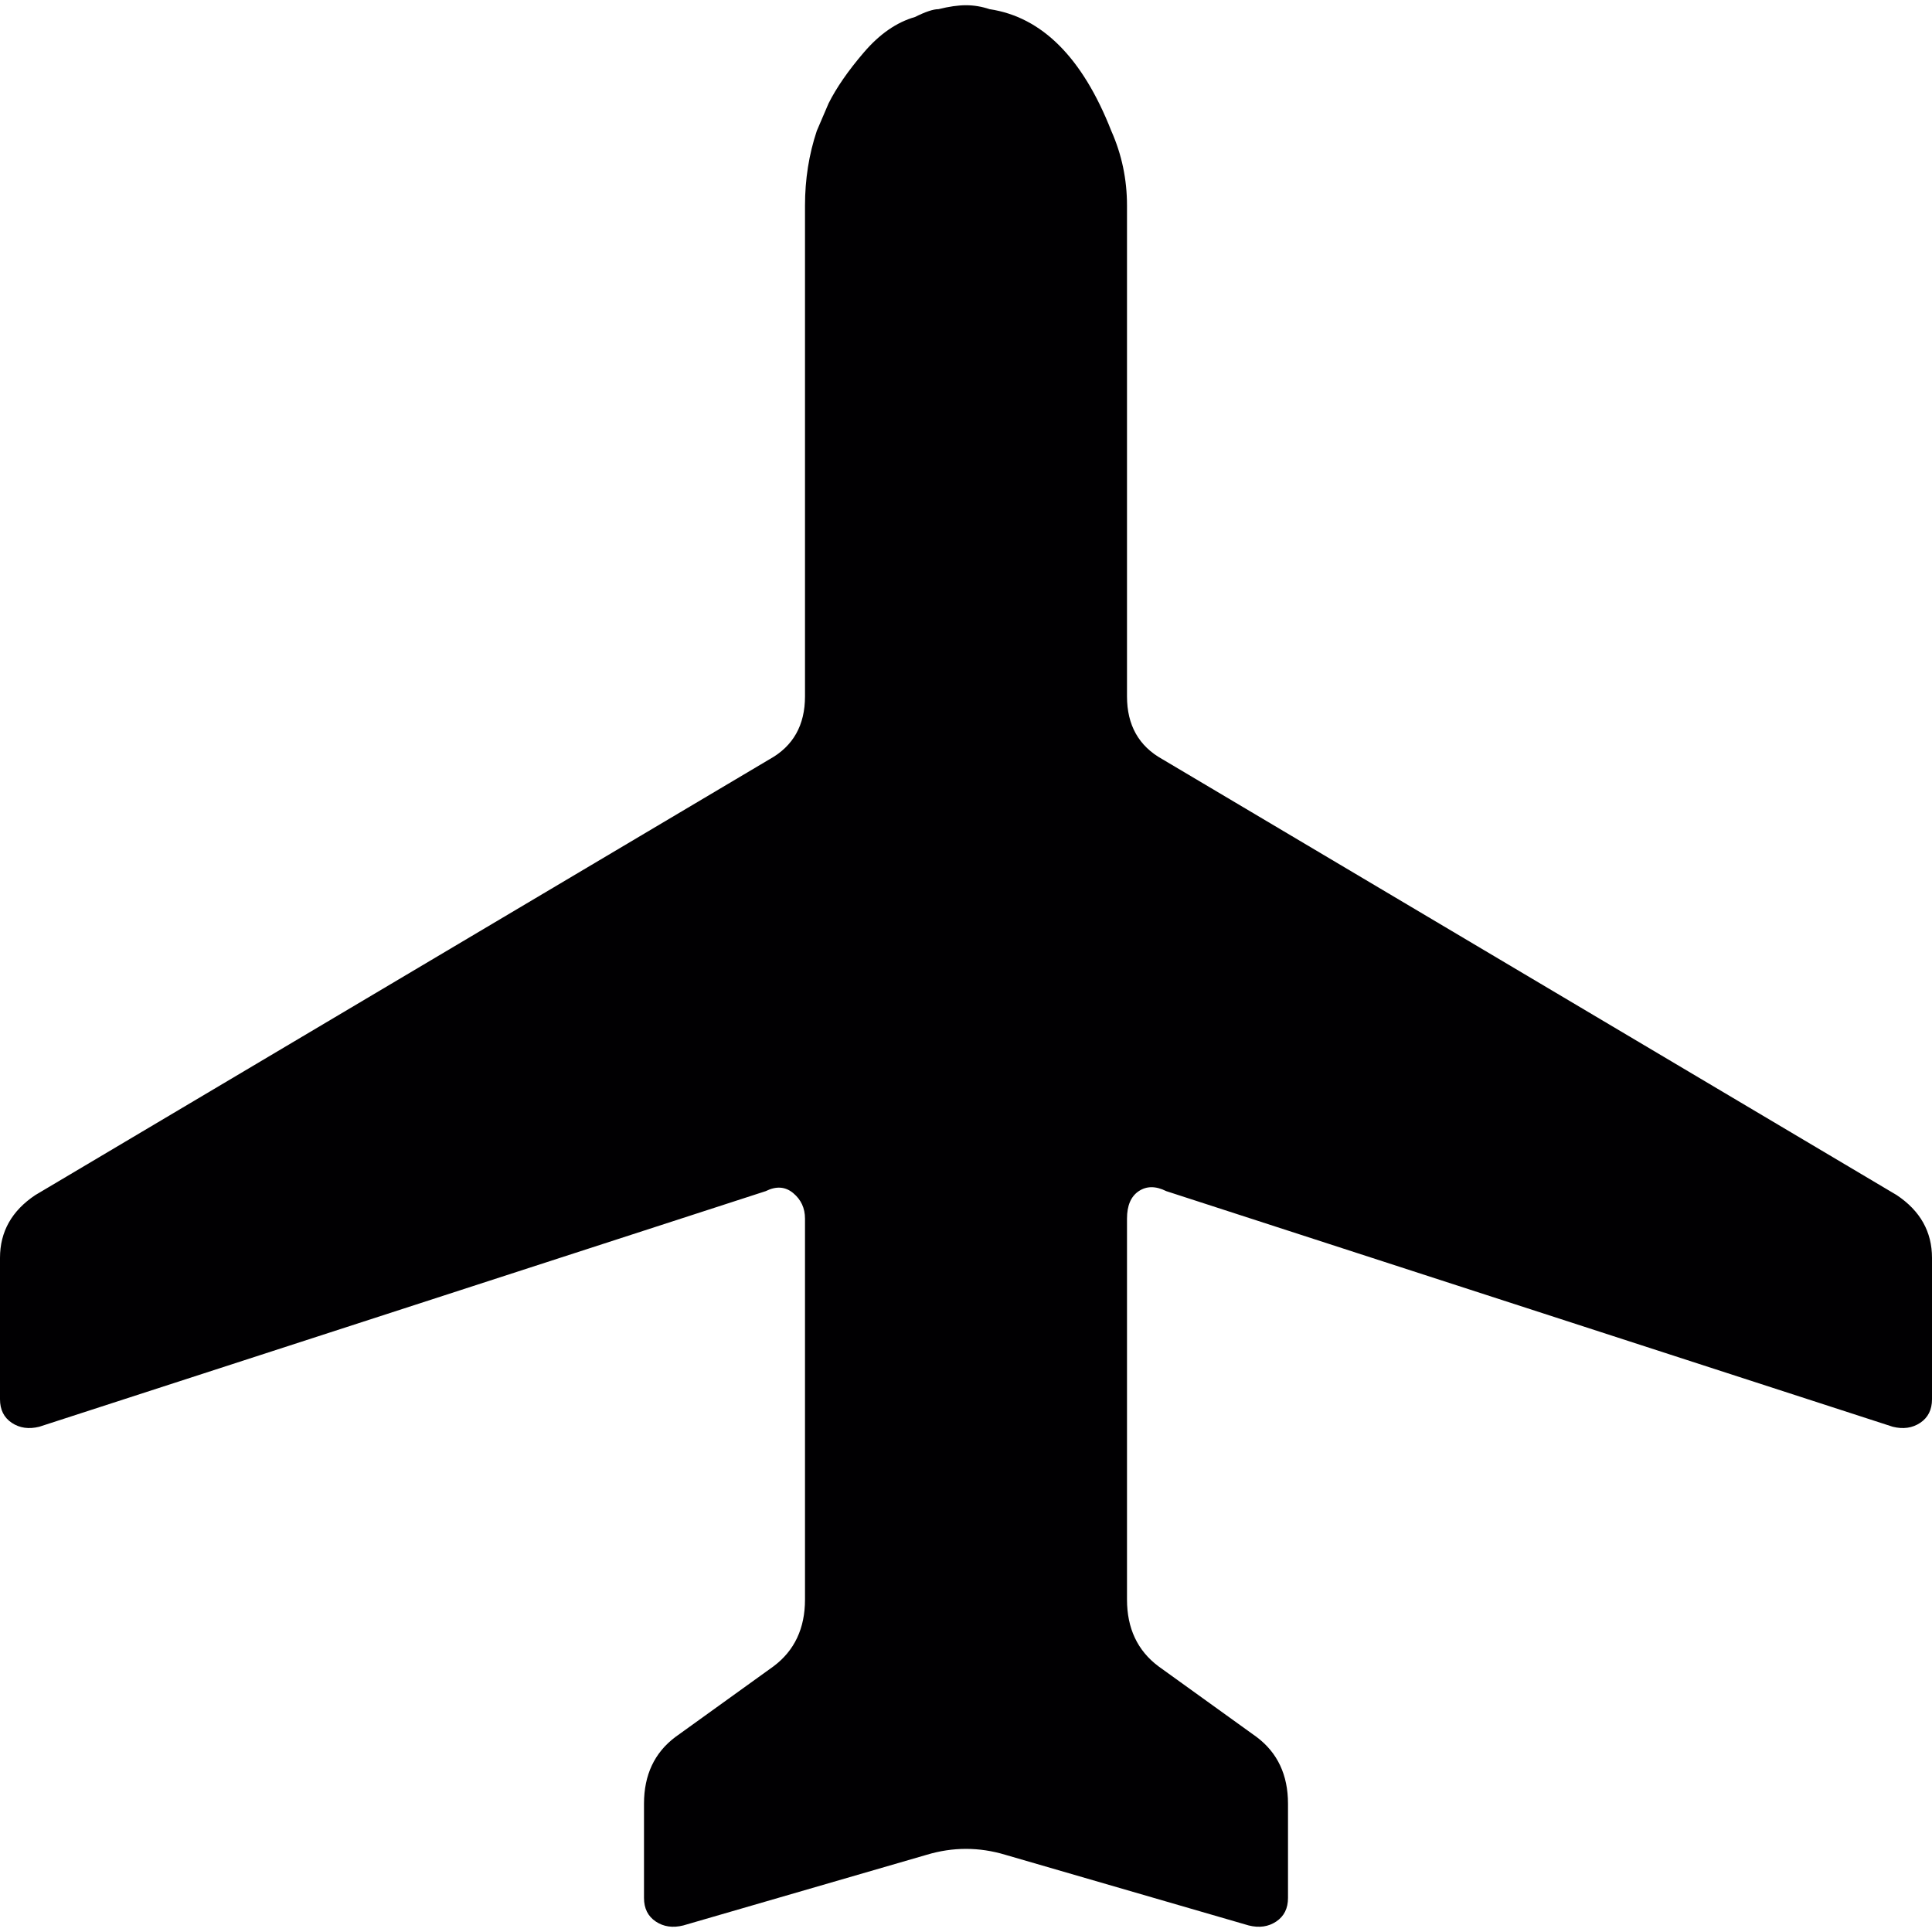
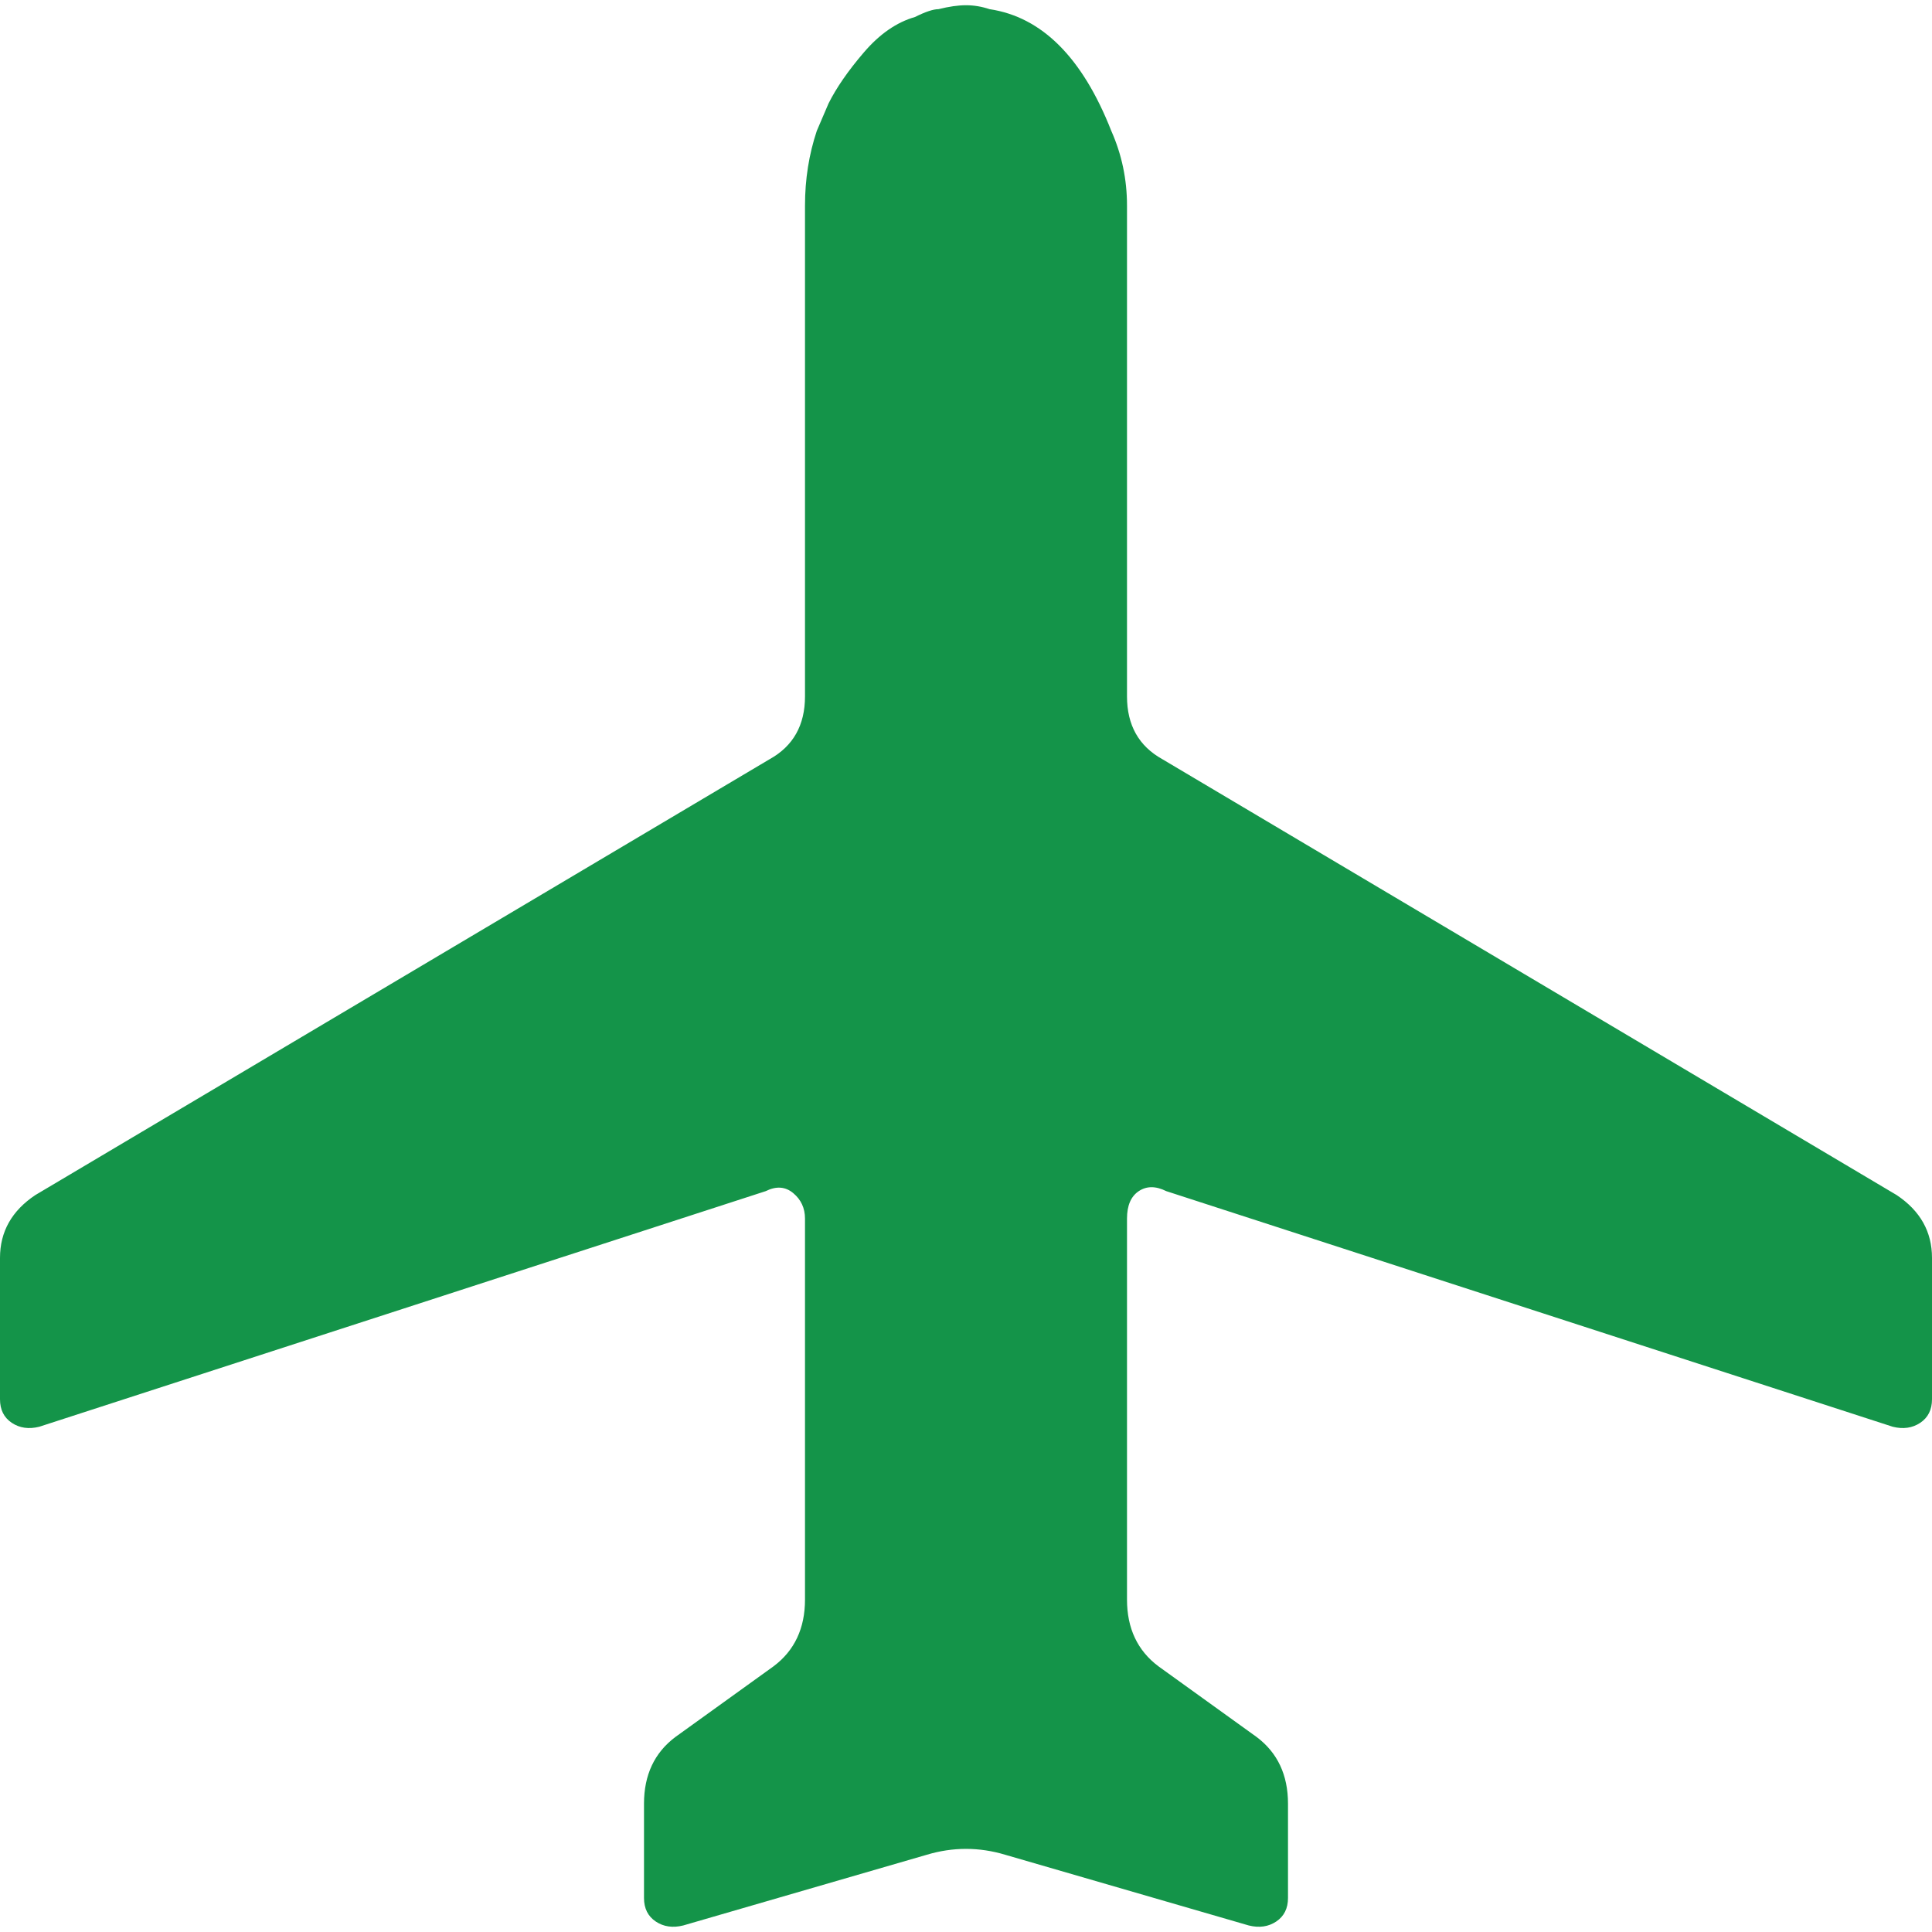
<svg xmlns="http://www.w3.org/2000/svg" version="1.1" id="Capa_1" x="0px" y="0px" viewBox="0 0 492 492" style="enable-background:new 0 0 492 492;" xml:space="preserve">
  <g>
    <g>
-       <path style="fill:#010002;" d="M482,363.333c2.667,0.666,5,0.332,7-1c2-1.334,3-3.334,3-6v-36c0-6.668-3-12-9-16l-187-111    c-6-3.334-9-8.668-9-16v-125c0-6.667-1.333-13-4-19c-7.333-18.667-17.667-29-31-31c-2-0.667-4-1-6-1s-4.333,0.333-7,1    c-0.667,0-1.5,0.167-2.5,0.5s-2.167,0.833-3.5,1.5c-4.667,1.333-9,4.333-13,9s-7,9-9,13l-3,7c-2,6-3,12.333-3,19v125    c0,7.333-3,12.667-9,16l-187,111c-6,4-9,9.332-9,16v36c0,2.666,1,4.666,3,6c2,1.332,4.333,1.666,7,1l185-60    c2.667-1.334,5-1.168,7,0.5c2,1.666,3,3.832,3,6.5v97c0,7.334-2.667,13-8,17l-25,18c-5.333,4-8,9.666-8,17v24c0,2.666,1,4.666,3,6    s4.333,1.666,7,1l62-18c6.667-2,13.333-2,20,0l62,18c2.667,0.666,5,0.334,7-1s3-3.334,3-6v-24c0-7.334-2.667-13-8-17l-25-18    c-5.333-4-8-9.666-8-17v-97c0-3.334,1-5.668,3-7c2-1.334,4.333-1.334,7,0L482,363.333z" />
+       <path style="fill:rgb(20, 148, 73)" d="M482,363.333c2.667,0.666,5,0.332,7-1c2-1.334,3-3.334,3-6v-36c0-6.668-3-12-9-16l-187-111    c-6-3.334-9-8.668-9-16v-125c0-6.667-1.333-13-4-19c-7.333-18.667-17.667-29-31-31c-2-0.667-4-1-6-1s-4.333,0.333-7,1    c-0.667,0-1.5,0.167-2.5,0.5s-2.167,0.833-3.5,1.5c-4.667,1.333-9,4.333-13,9s-7,9-9,13l-3,7c-2,6-3,12.333-3,19v125    c0,7.333-3,12.667-9,16l-187,111c-6,4-9,9.332-9,16v36c0,2.666,1,4.666,3,6c2,1.332,4.333,1.666,7,1l185-60    c2.667-1.334,5-1.168,7,0.5c2,1.666,3,3.832,3,6.5v97c0,7.334-2.667,13-8,17l-25,18c-5.333,4-8,9.666-8,17v24c0,2.666,1,4.666,3,6    s4.333,1.666,7,1l62-18c6.667-2,13.333-2,20,0l62,18c2.667,0.666,5,0.334,7-1s3-3.334,3-6v-24c0-7.334-2.667-13-8-17l-25-18    c-5.333-4-8-9.666-8-17v-97c0-3.334,1-5.668,3-7c2-1.334,4.333-1.334,7,0L482,363.333z" />
    </g>
  </g>
  <g>
</g>
  <g>
</g>
  <g>
</g>
  <g>
</g>
  <g>
</g>
  <g>
</g>
  <g>
</g>
  <g>
</g>
  <g>
</g>
  <g>
</g>
  <g>
</g>
  <g>
</g>
  <g>
</g>
  <g>
</g>
  <g>
</g>
</svg>
